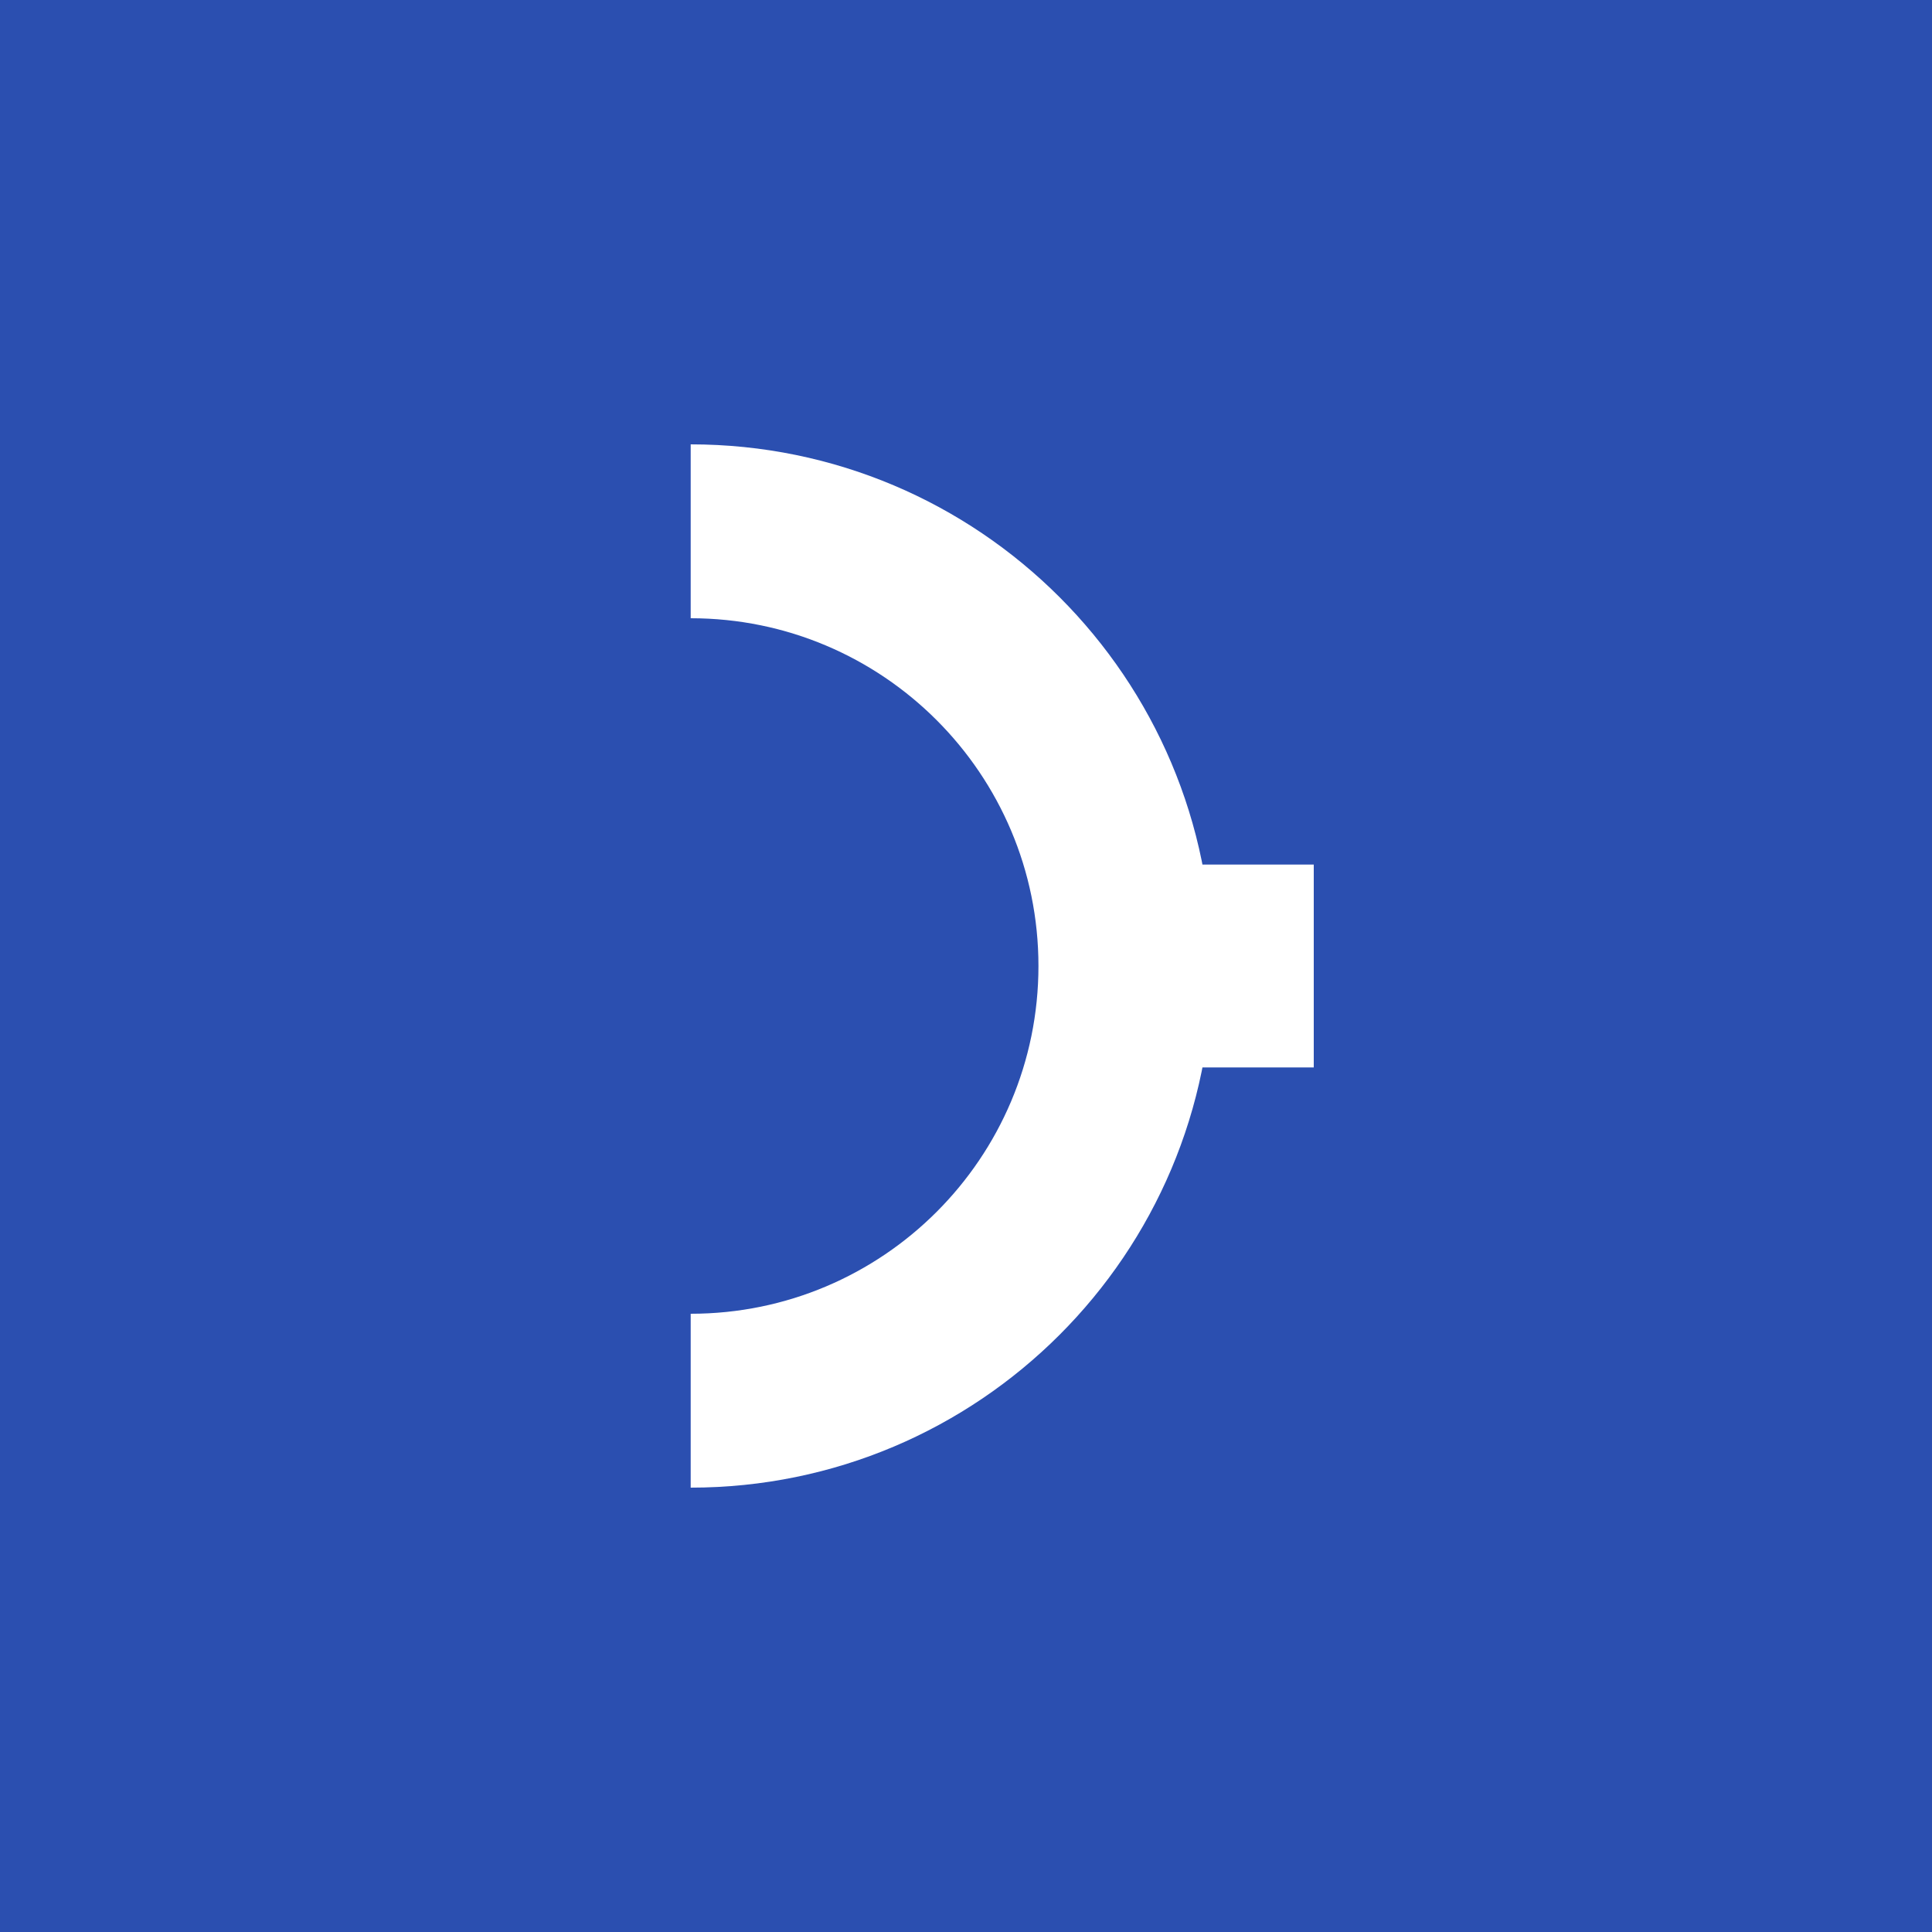
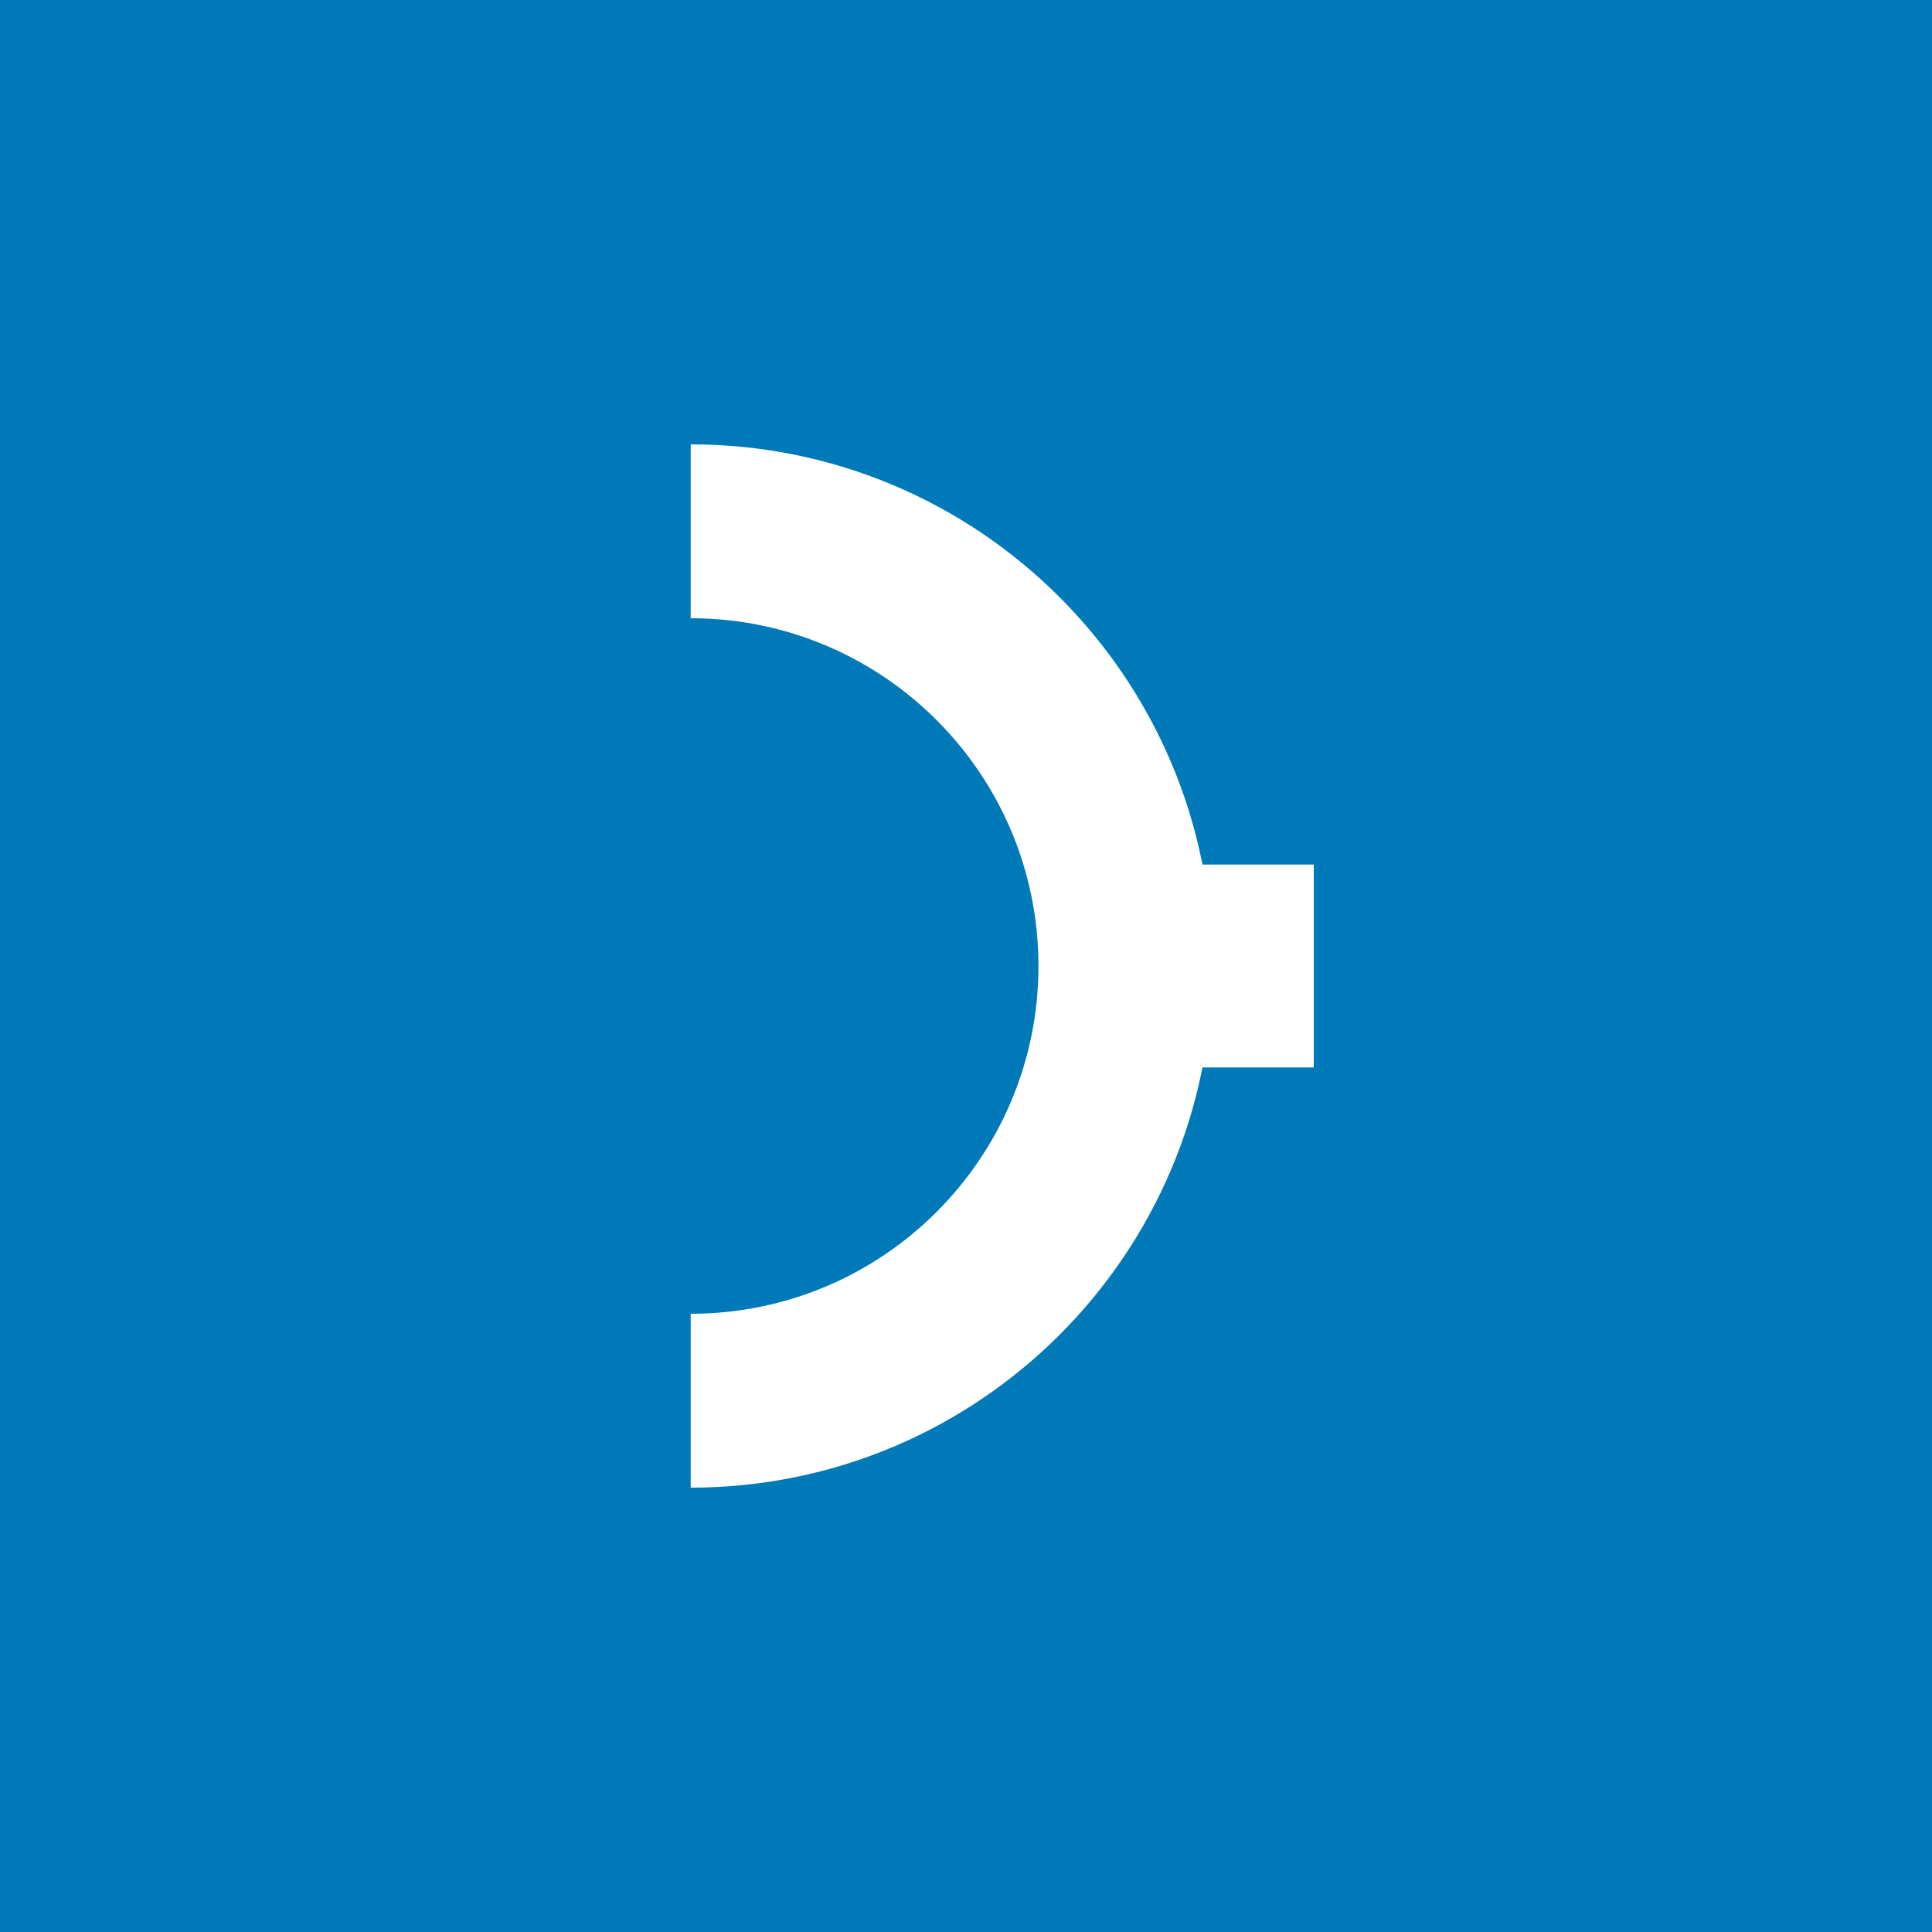
<svg xmlns="http://www.w3.org/2000/svg" viewBox="0 0 100 100" width="512" height="512">
-   <rect width="100" height="100" fill="#2b4fb0" />
+   <rect width="100" height="100" fill="#0079b8" />
  <path d="M55 86A36 36 0 0 0 55 14L55 26A24 24 0 0 1 55 74ZM84 43V57H98V43Z" fill="#ffffff" transform="translate(12.5 12.5) scale(.75) translate(-24 0)" />
</svg>
